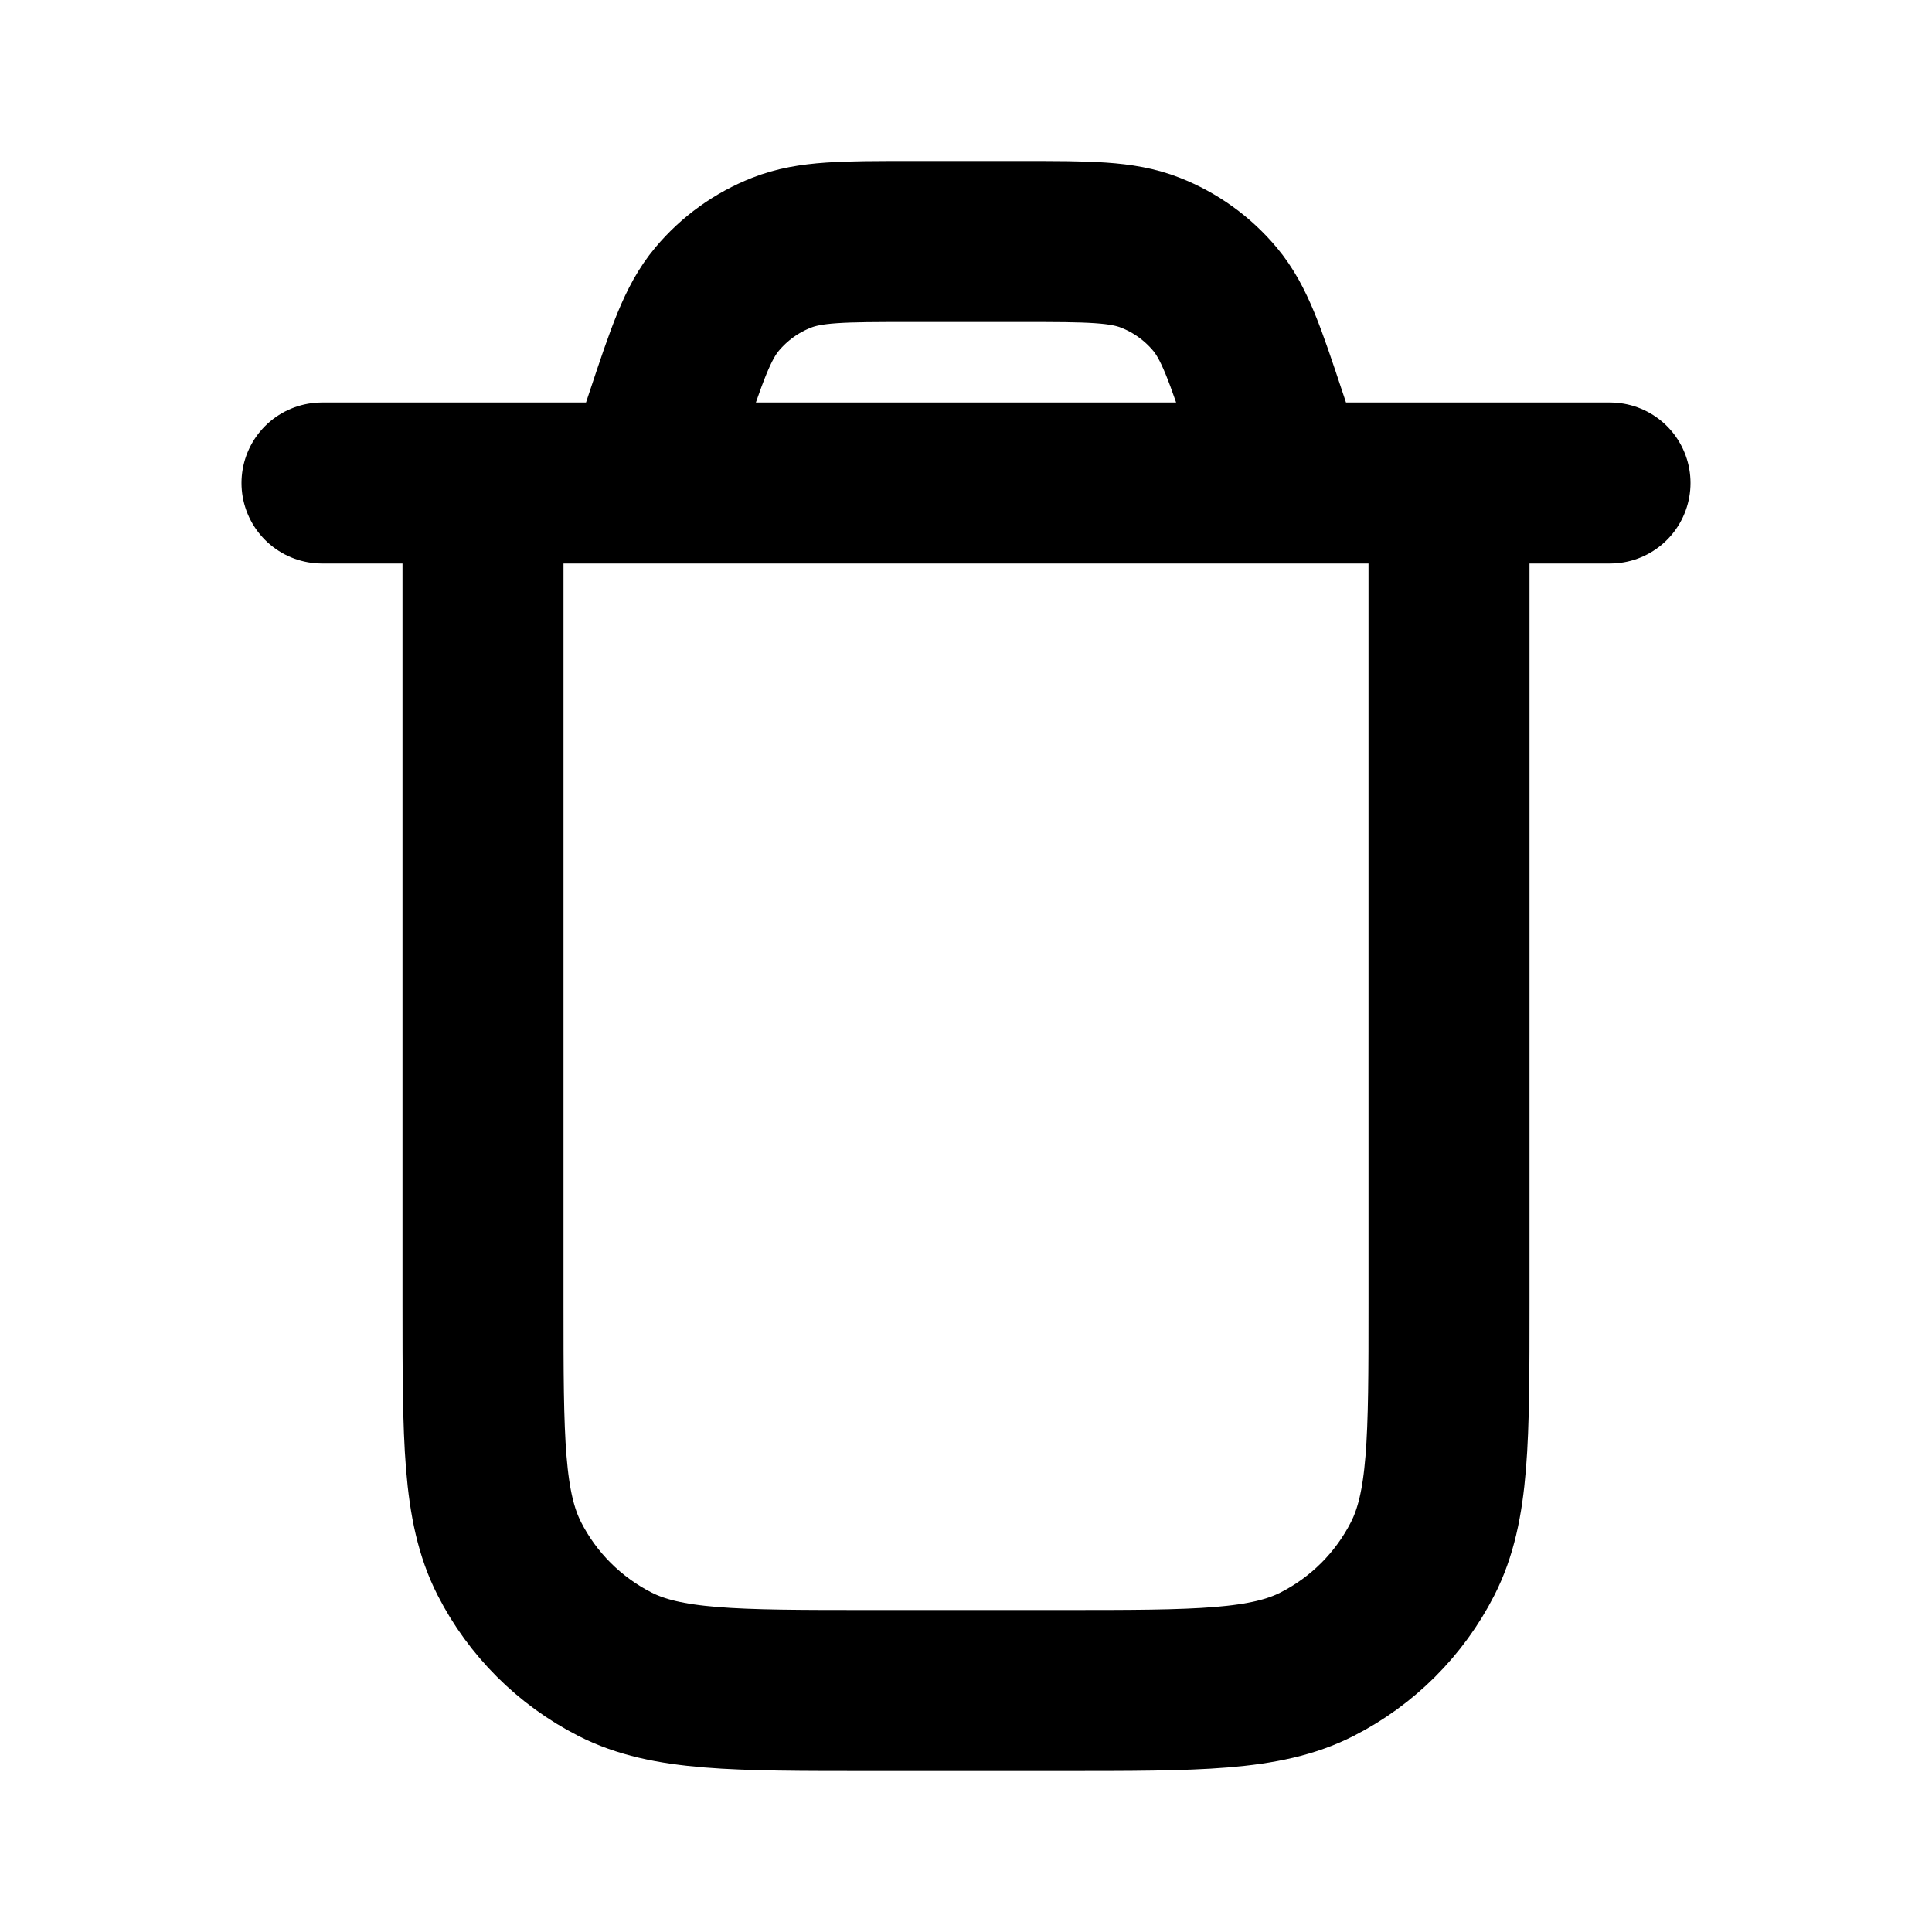
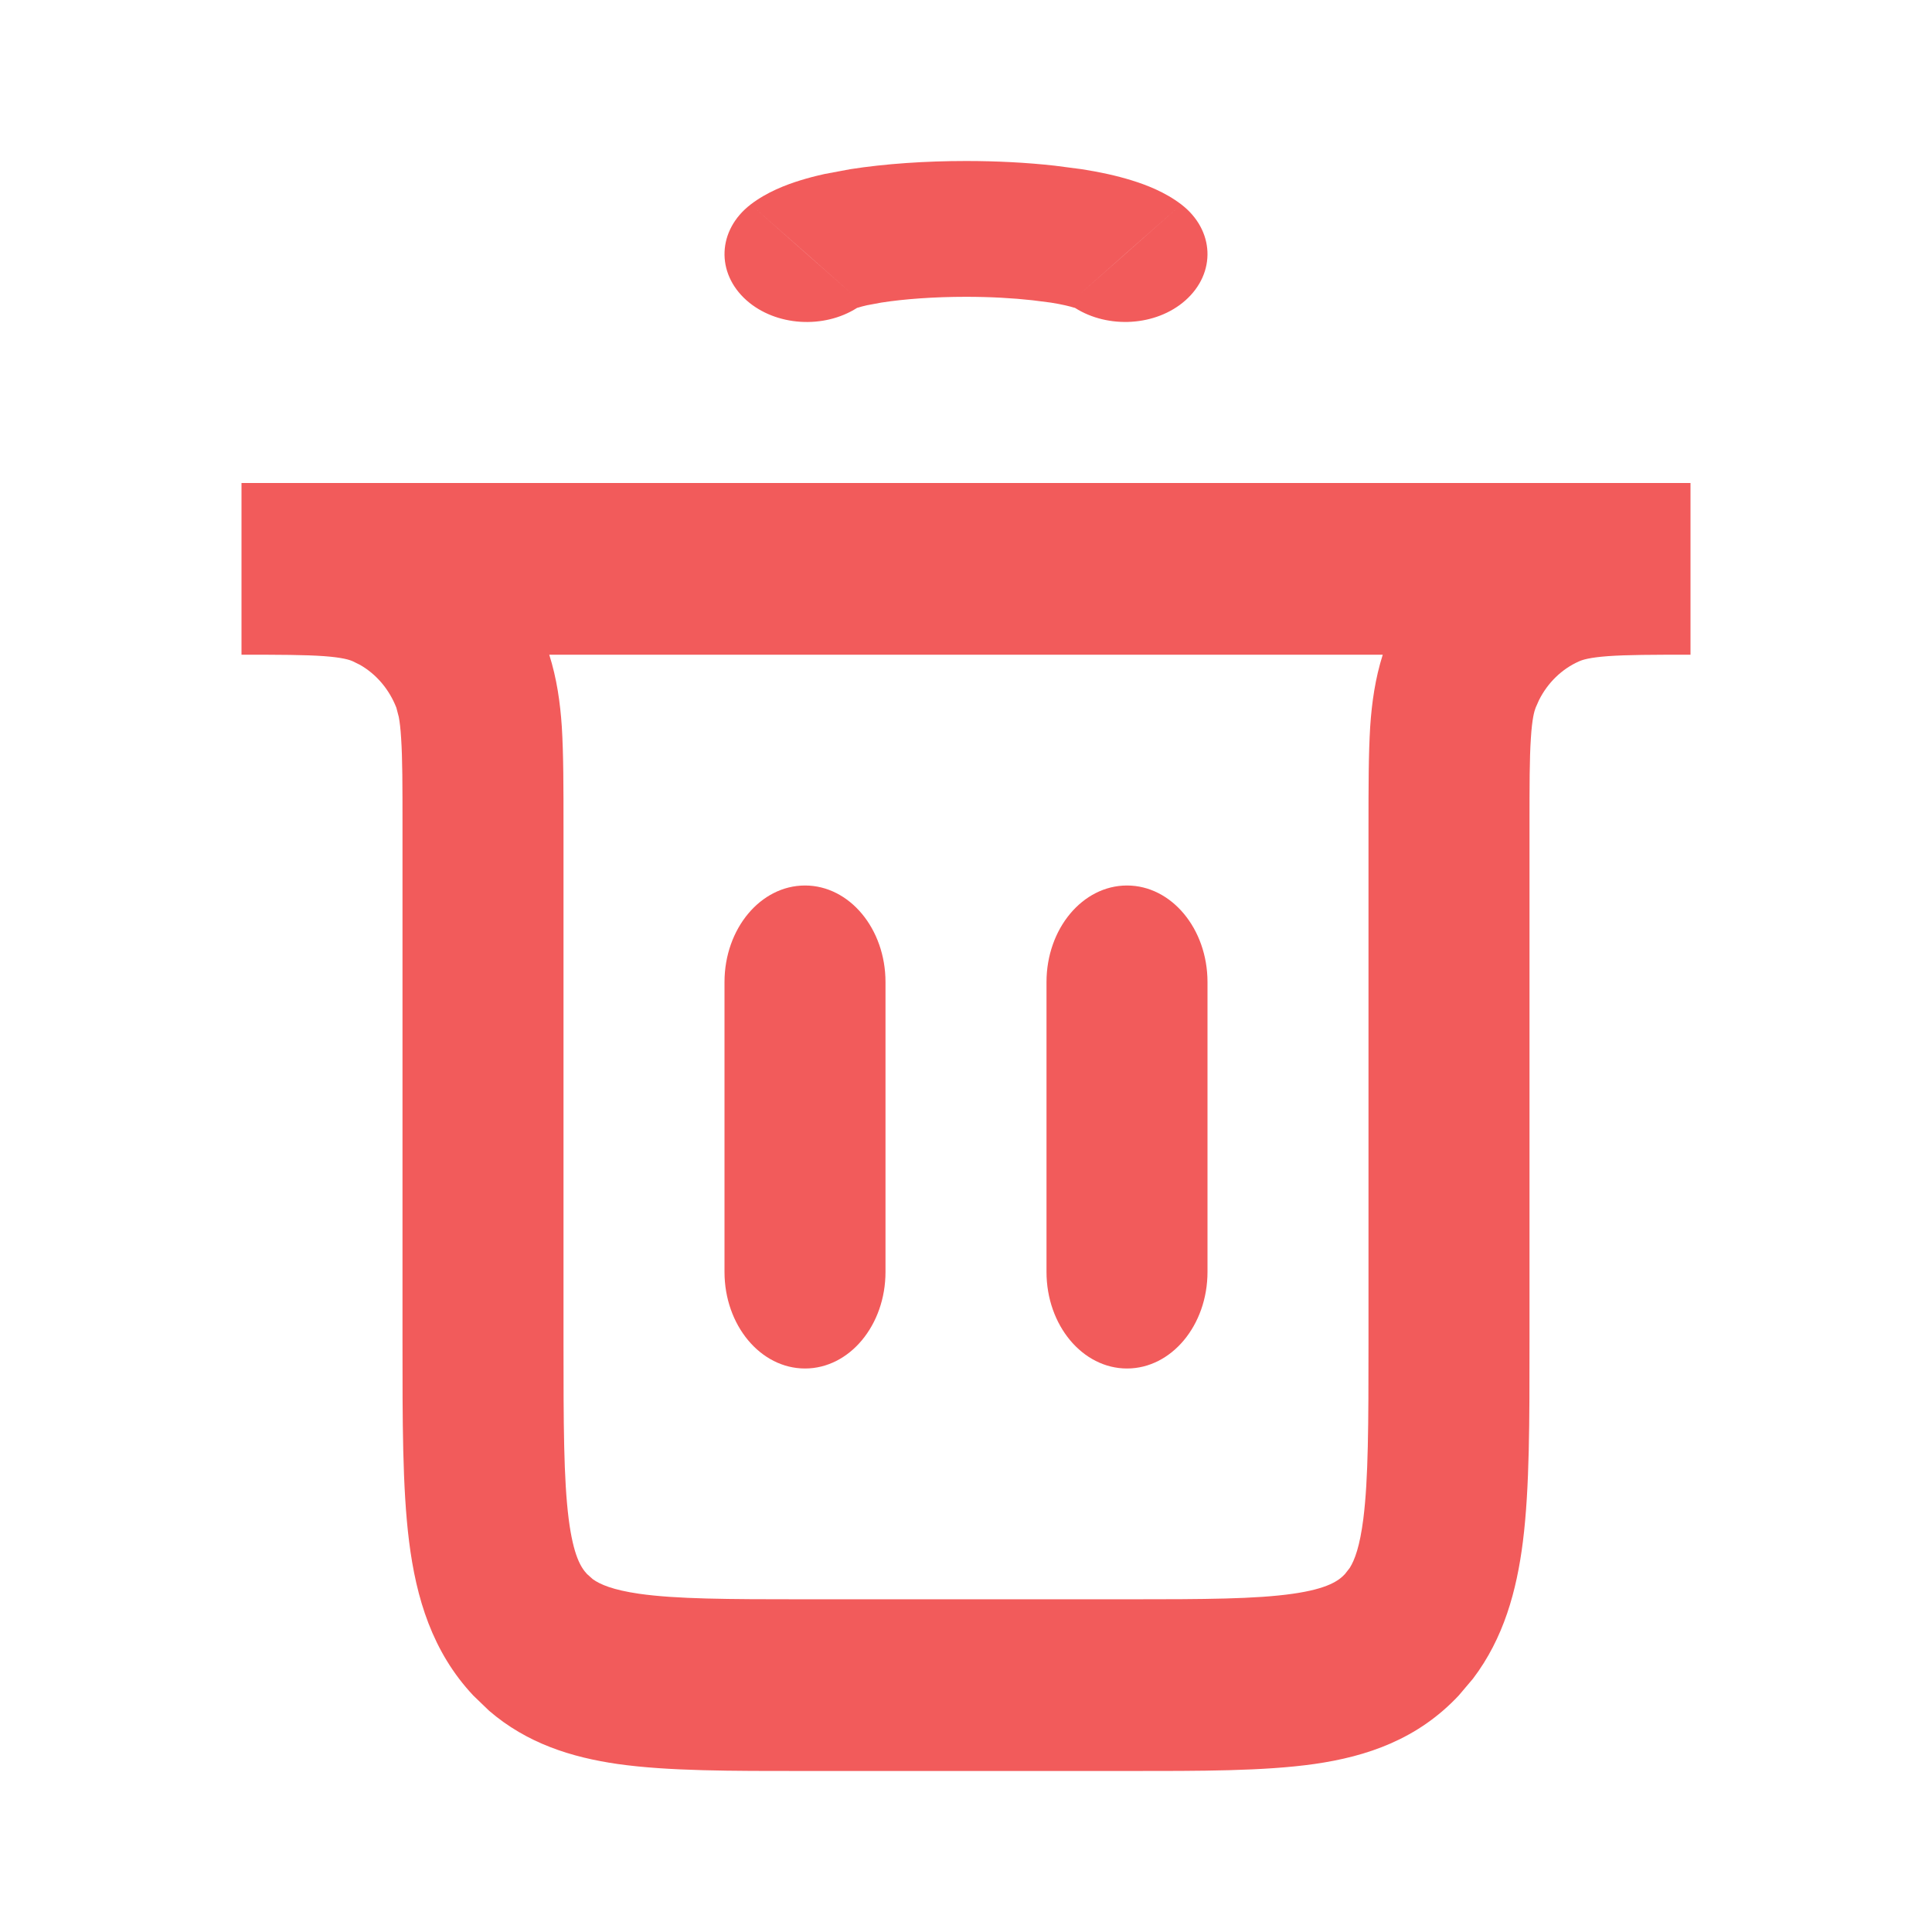
- <svg xmlns="http://www.w3.org/2000/svg" width="800px" height="800px" viewBox="0 0 24 24" fill="none">
-   <path d="M18 6V16.2C18 17.88 18 18.72 17.673 19.362C17.385 19.927 16.927 20.385 16.362 20.673C15.72 21 14.88 21 13.2 21H10.8C9.12 21 8.28 21 7.638 20.673C7.074 20.385 6.615 19.927 6.327 19.362C6 18.72 6 17.88 6 16.2V6M4 6H20M16 6L15.729 5.188C15.467 4.401 15.336 4.008 15.093 3.717C14.878 3.46 14.602 3.261 14.29 3.139C13.938 3 13.523 3 12.694 3H11.306C10.477 3 10.062 3 9.71 3.139C9.398 3.261 9.122 3.46 8.907 3.717C8.664 4.008 8.533 4.401 8.271 5.188L8 6" stroke="#000000" stroke-width="2" stroke-linecap="round" stroke-linejoin="round" />
+ <svg xmlns="http://www.w3.org/2000/svg" width="24" height="24" viewBox="0 0 24 24" fill="none">
+   <path d="M9 12.2C9 11.537 9.448 11 10 11C10.552 11 11 11.537 11 12.2L11 15.8C11 16.463 10.552 17 10 17C9.448 17 9 16.463 9 15.8L9 12.2Z" fill="#F25B5B" />
+   <path d="M13 12.2C13 11.537 13.448 11 14 11C14.552 11 15 11.537 15 12.2L15 15.8C15 16.463 14.552 17 14 17C13.448 17 13 16.463 13 15.8L13 12.2Z" fill="#F25B5B" />
+   <path d="M17 10.267C17 9.784 17 9.369 17.021 9.027C17.041 8.728 17.083 8.43 17.177 8.133H6.823C6.917 8.43 6.959 8.728 6.979 9.027C7 9.369 7 9.784 7 10.267V16.667C7 17.703 7.002 18.372 7.064 18.866C7.123 19.328 7.217 19.473 7.293 19.554L7.365 19.618C7.456 19.683 7.614 19.751 7.938 19.798C8.401 19.864 9.029 19.867 10 19.867H14C14.971 19.867 15.599 19.864 16.061 19.798C16.495 19.736 16.631 19.635 16.707 19.554L16.767 19.477C16.828 19.38 16.892 19.212 16.936 18.866C16.998 18.372 17 17.703 17 16.667V10.267ZM19 16.667C19 17.642 19.002 18.482 18.918 19.15C18.841 19.762 18.679 20.351 18.298 20.853L18.121 21.062C17.611 21.606 16.983 21.819 16.328 21.913C15.701 22.002 14.915 22 14 22H10C9.085 22 8.299 22.002 7.672 21.913C7.098 21.83 6.546 21.657 6.075 21.251L5.879 21.062C5.369 20.519 5.17 19.849 5.082 19.15C4.998 18.482 5 17.642 5 16.667V10.267C5 9.755 5 9.425 4.983 9.172C4.976 9.05 4.965 8.966 4.954 8.907L4.924 8.792C4.835 8.563 4.675 8.375 4.472 8.259L4.383 8.215C4.341 8.196 4.254 8.168 4.026 8.151C3.789 8.134 3.48 8.133 3 8.133V6H21V8.133C20.52 8.133 20.211 8.134 19.974 8.151C19.746 8.168 19.659 8.196 19.617 8.215C19.403 8.309 19.227 8.48 19.118 8.697L19.076 8.792C19.059 8.836 19.032 8.929 19.017 9.172C19 9.425 19 9.755 19 10.267V16.667Z" fill="#F25B5B" />
+   <path d="M12 2C11.499 2 10.995 2.034 10.561 2.102L10.241 2.162C10.137 2.185 10.036 2.211 9.94 2.241C9.765 2.295 9.527 2.385 9.325 2.54L10.024 3.156L10.6 3.666L9.325 2.54C8.912 2.858 8.89 3.391 9.275 3.732C9.639 4.053 10.235 4.088 10.648 3.824C10.651 3.823 10.654 3.823 10.657 3.822C10.684 3.813 10.722 3.803 10.77 3.792L10.947 3.759C11.228 3.715 11.6 3.687 12 3.687C12.3 3.687 12.585 3.703 12.826 3.73L13.053 3.759C13.194 3.781 13.288 3.805 13.343 3.822C13.347 3.823 13.35 3.823 13.353 3.824C13.766 4.087 14.362 4.053 14.725 3.732C15.11 3.391 15.088 2.858 14.675 2.54L13.4 3.666L13.976 3.156L14.675 2.54C14.473 2.385 14.235 2.295 14.06 2.241C13.868 2.181 13.656 2.136 13.439 2.102L13.101 2.058C12.753 2.019 12.376 2 12 2Z" fill="#F25B5B" />
</svg>
